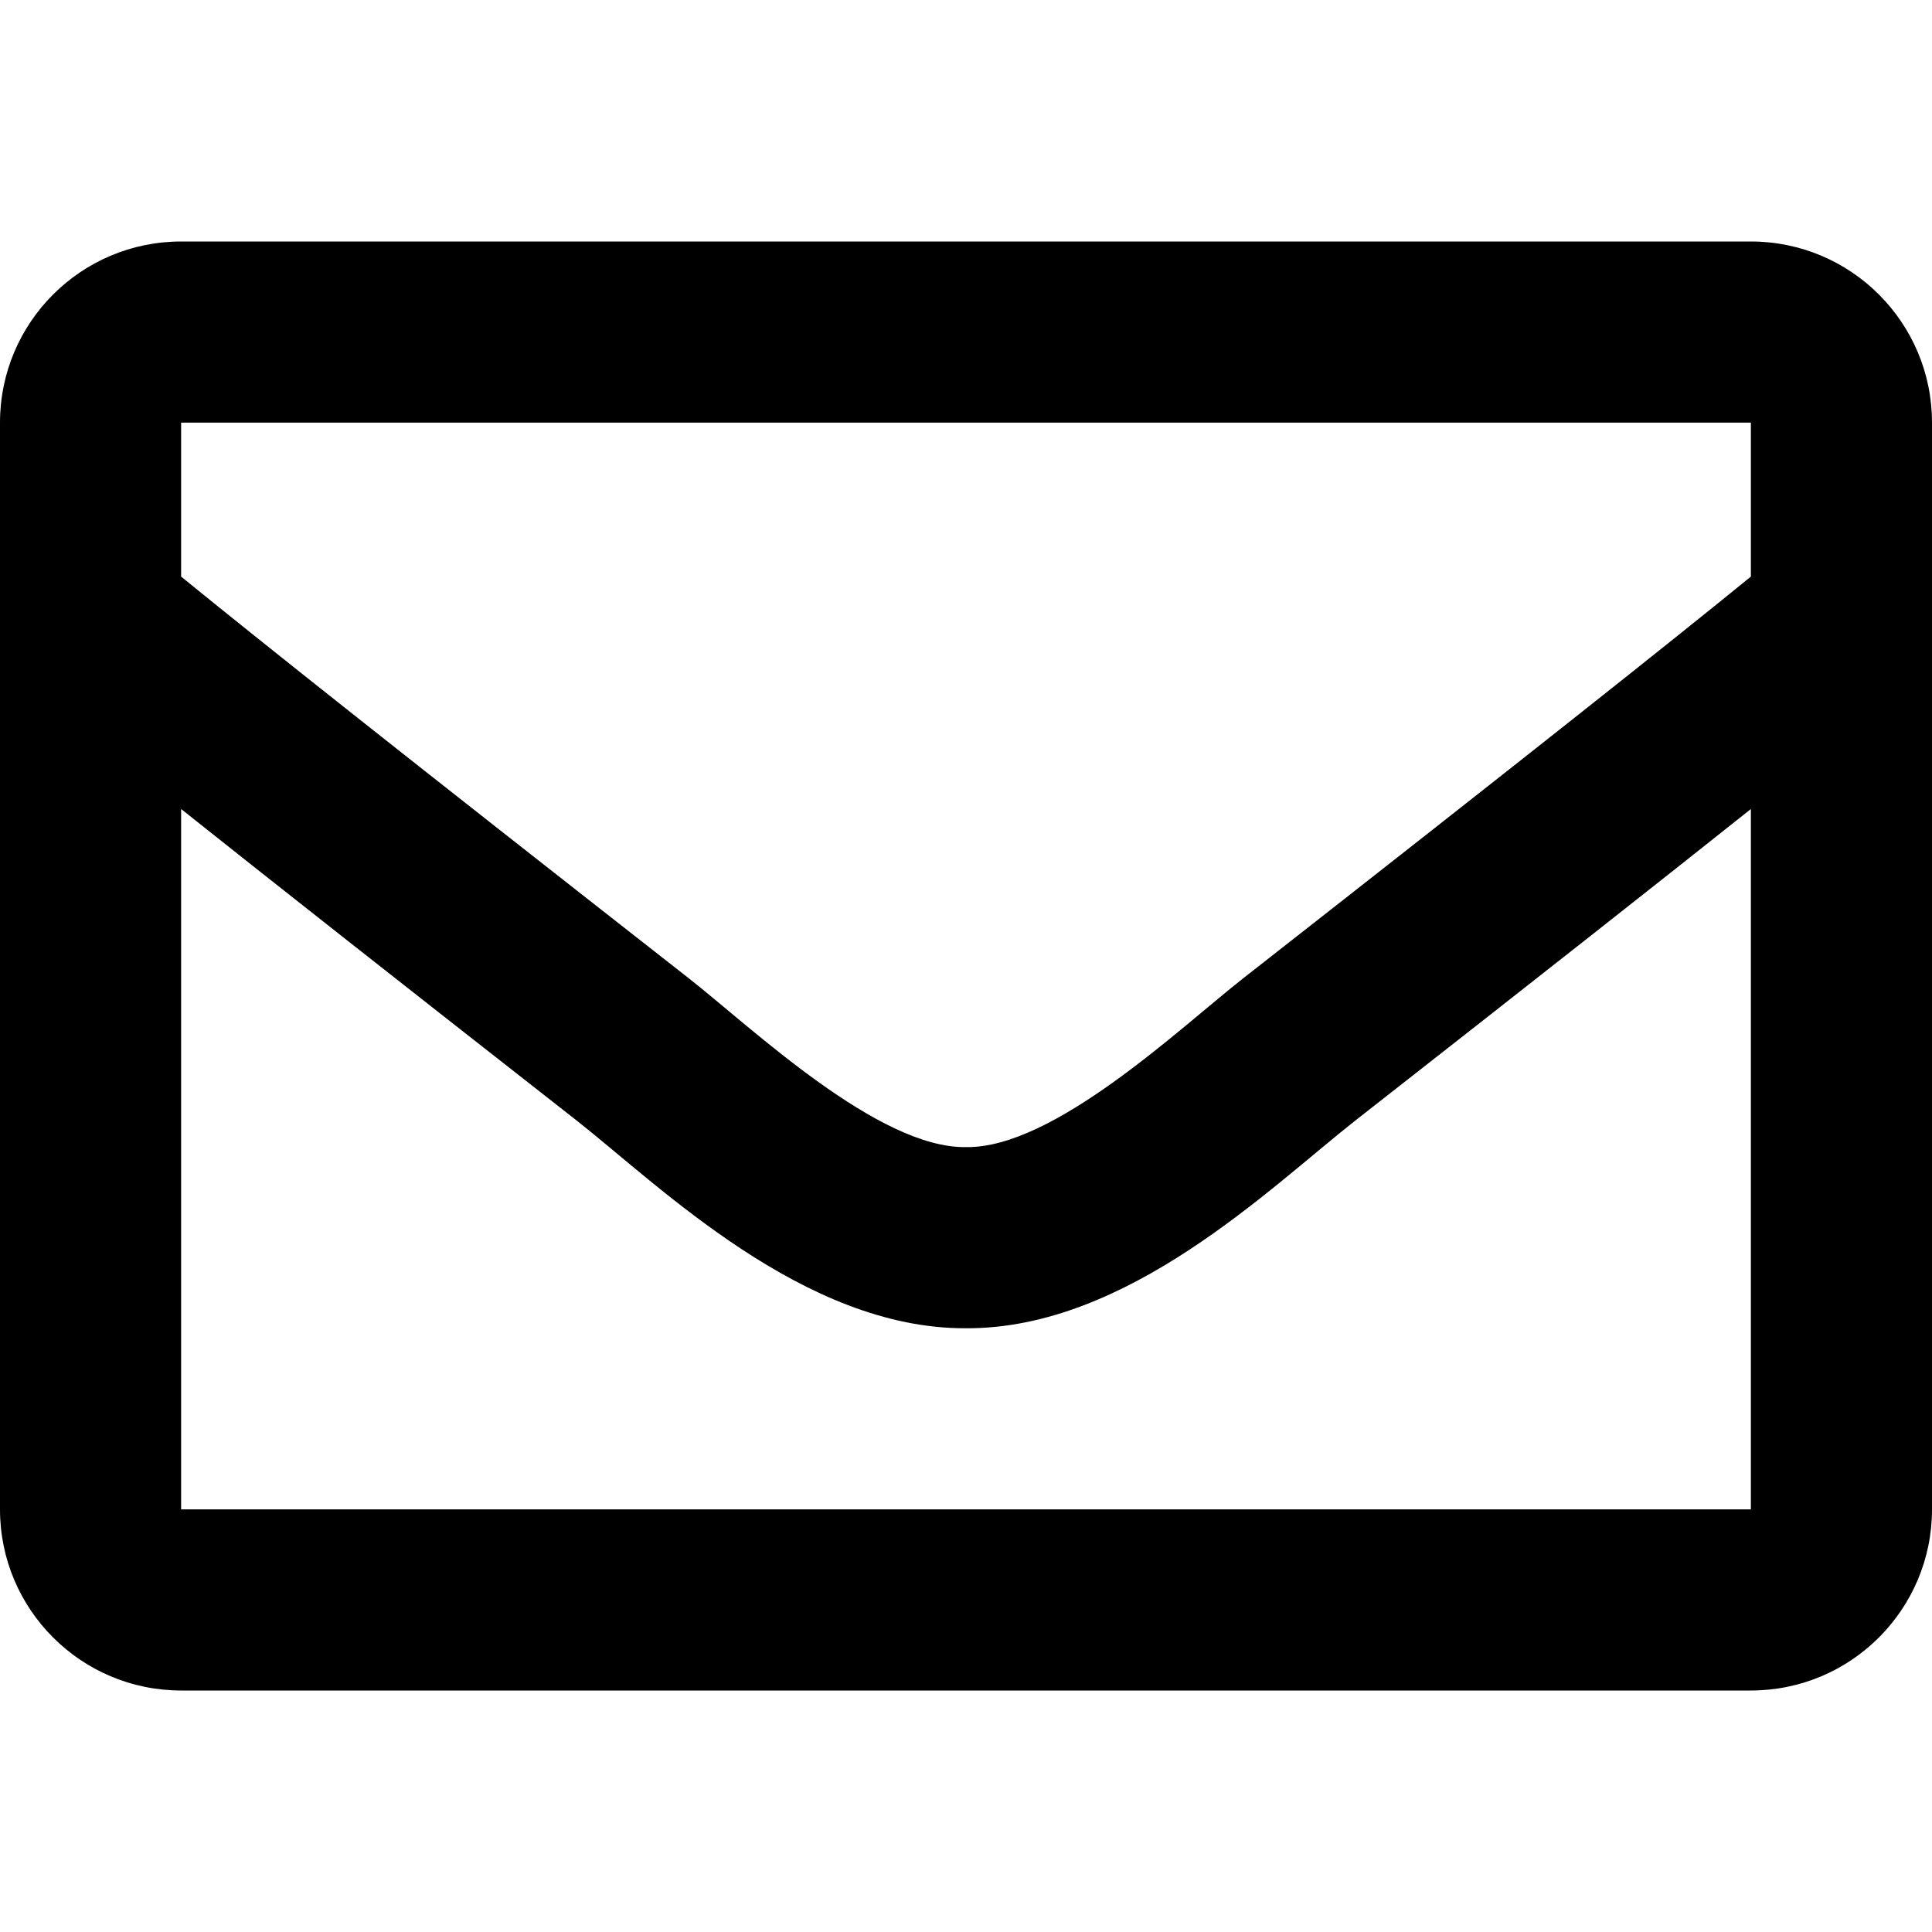
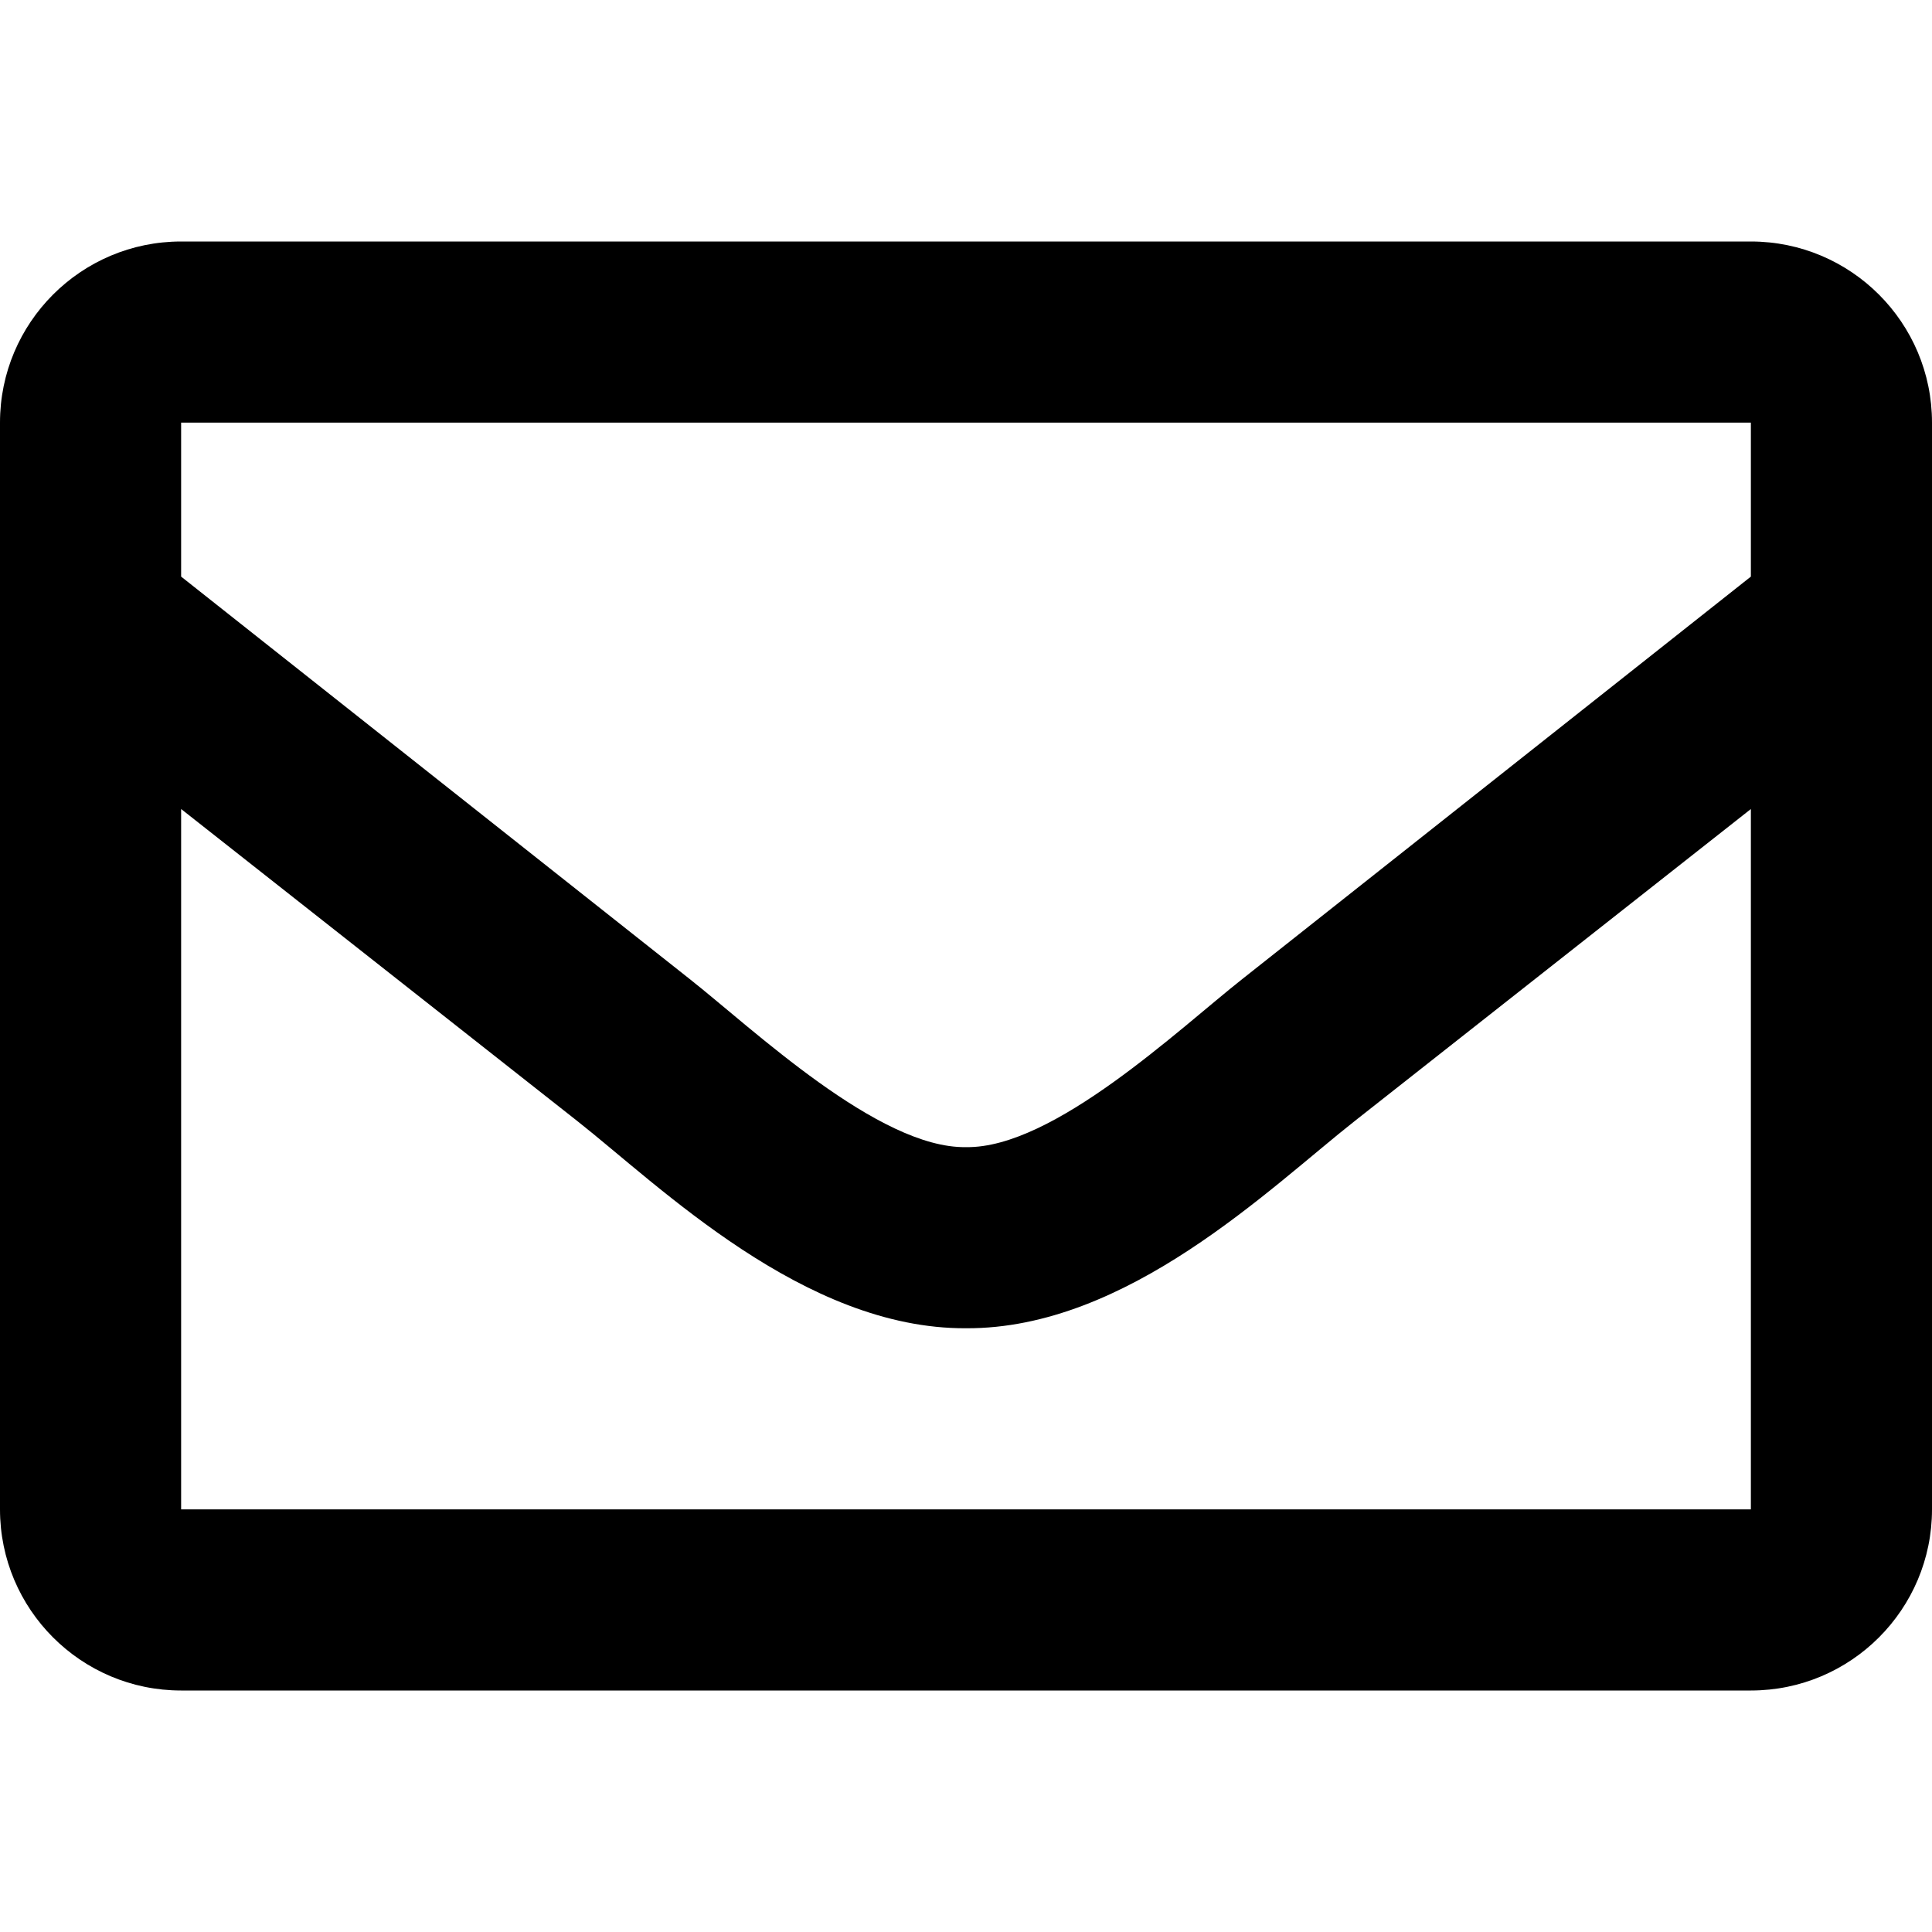
- <svg xmlns="http://www.w3.org/2000/svg" aria-hidden="true" focusable="false" data-prefix="far" data-icon="envelope" class="svg-inline--fa fa-envelope fa-w-16" role="img" viewBox="0 0 512 512">
-   <path fill="currentColor" d="M464 64H48C21.49 64 0 85.49 0 112v288c0 26.51 21.49 48 48 48h416c26.51 0 48-21.49 48-48V112c0-26.51-21.49-48-48-48zm0 48v40.805c-22.422 18.259-58.168 46.651-134.587 106.49-16.841 13.247-50.201 45.072-73.413 44.701-23.208.375-56.579-31.459-73.413-44.701C106.18 199.465 70.425 171.067 48 152.805V112h416zM48 400V214.398c22.914 18.251 55.409 43.862 104.938 82.646 21.857 17.205 60.134 55.186 103.062 54.955 42.717.231 80.509-37.199 103.053-54.947 49.528-38.783 82.032-64.401 104.947-82.653V400H48z" />
+ <svg xmlns="http://www.w3.org/2000/svg" viewBox="0 0 512 512">
+   <path fill="currentColor" d="M464 64H48C21.5 64 0 85.5 0 112v288c0 26.5 21.5 48 48 48h416c26.5 0 48-21.5 48-48V112c0-26.5-21.5-48-48-48zm0 48v40.805l-134.587 106.5c-16.84 13.247-50.2 45.072-73.413 44.7-23.208.375-56.58-31.46-73.413-44.7L48 152.805V112h416zM48 400V214.398l104.938 82.646C174.795 314.25 213.072 352.23 256 352c42.717.23 80.51-37.2 103.053-54.947L464 214.4V400H48z" />
</svg>
